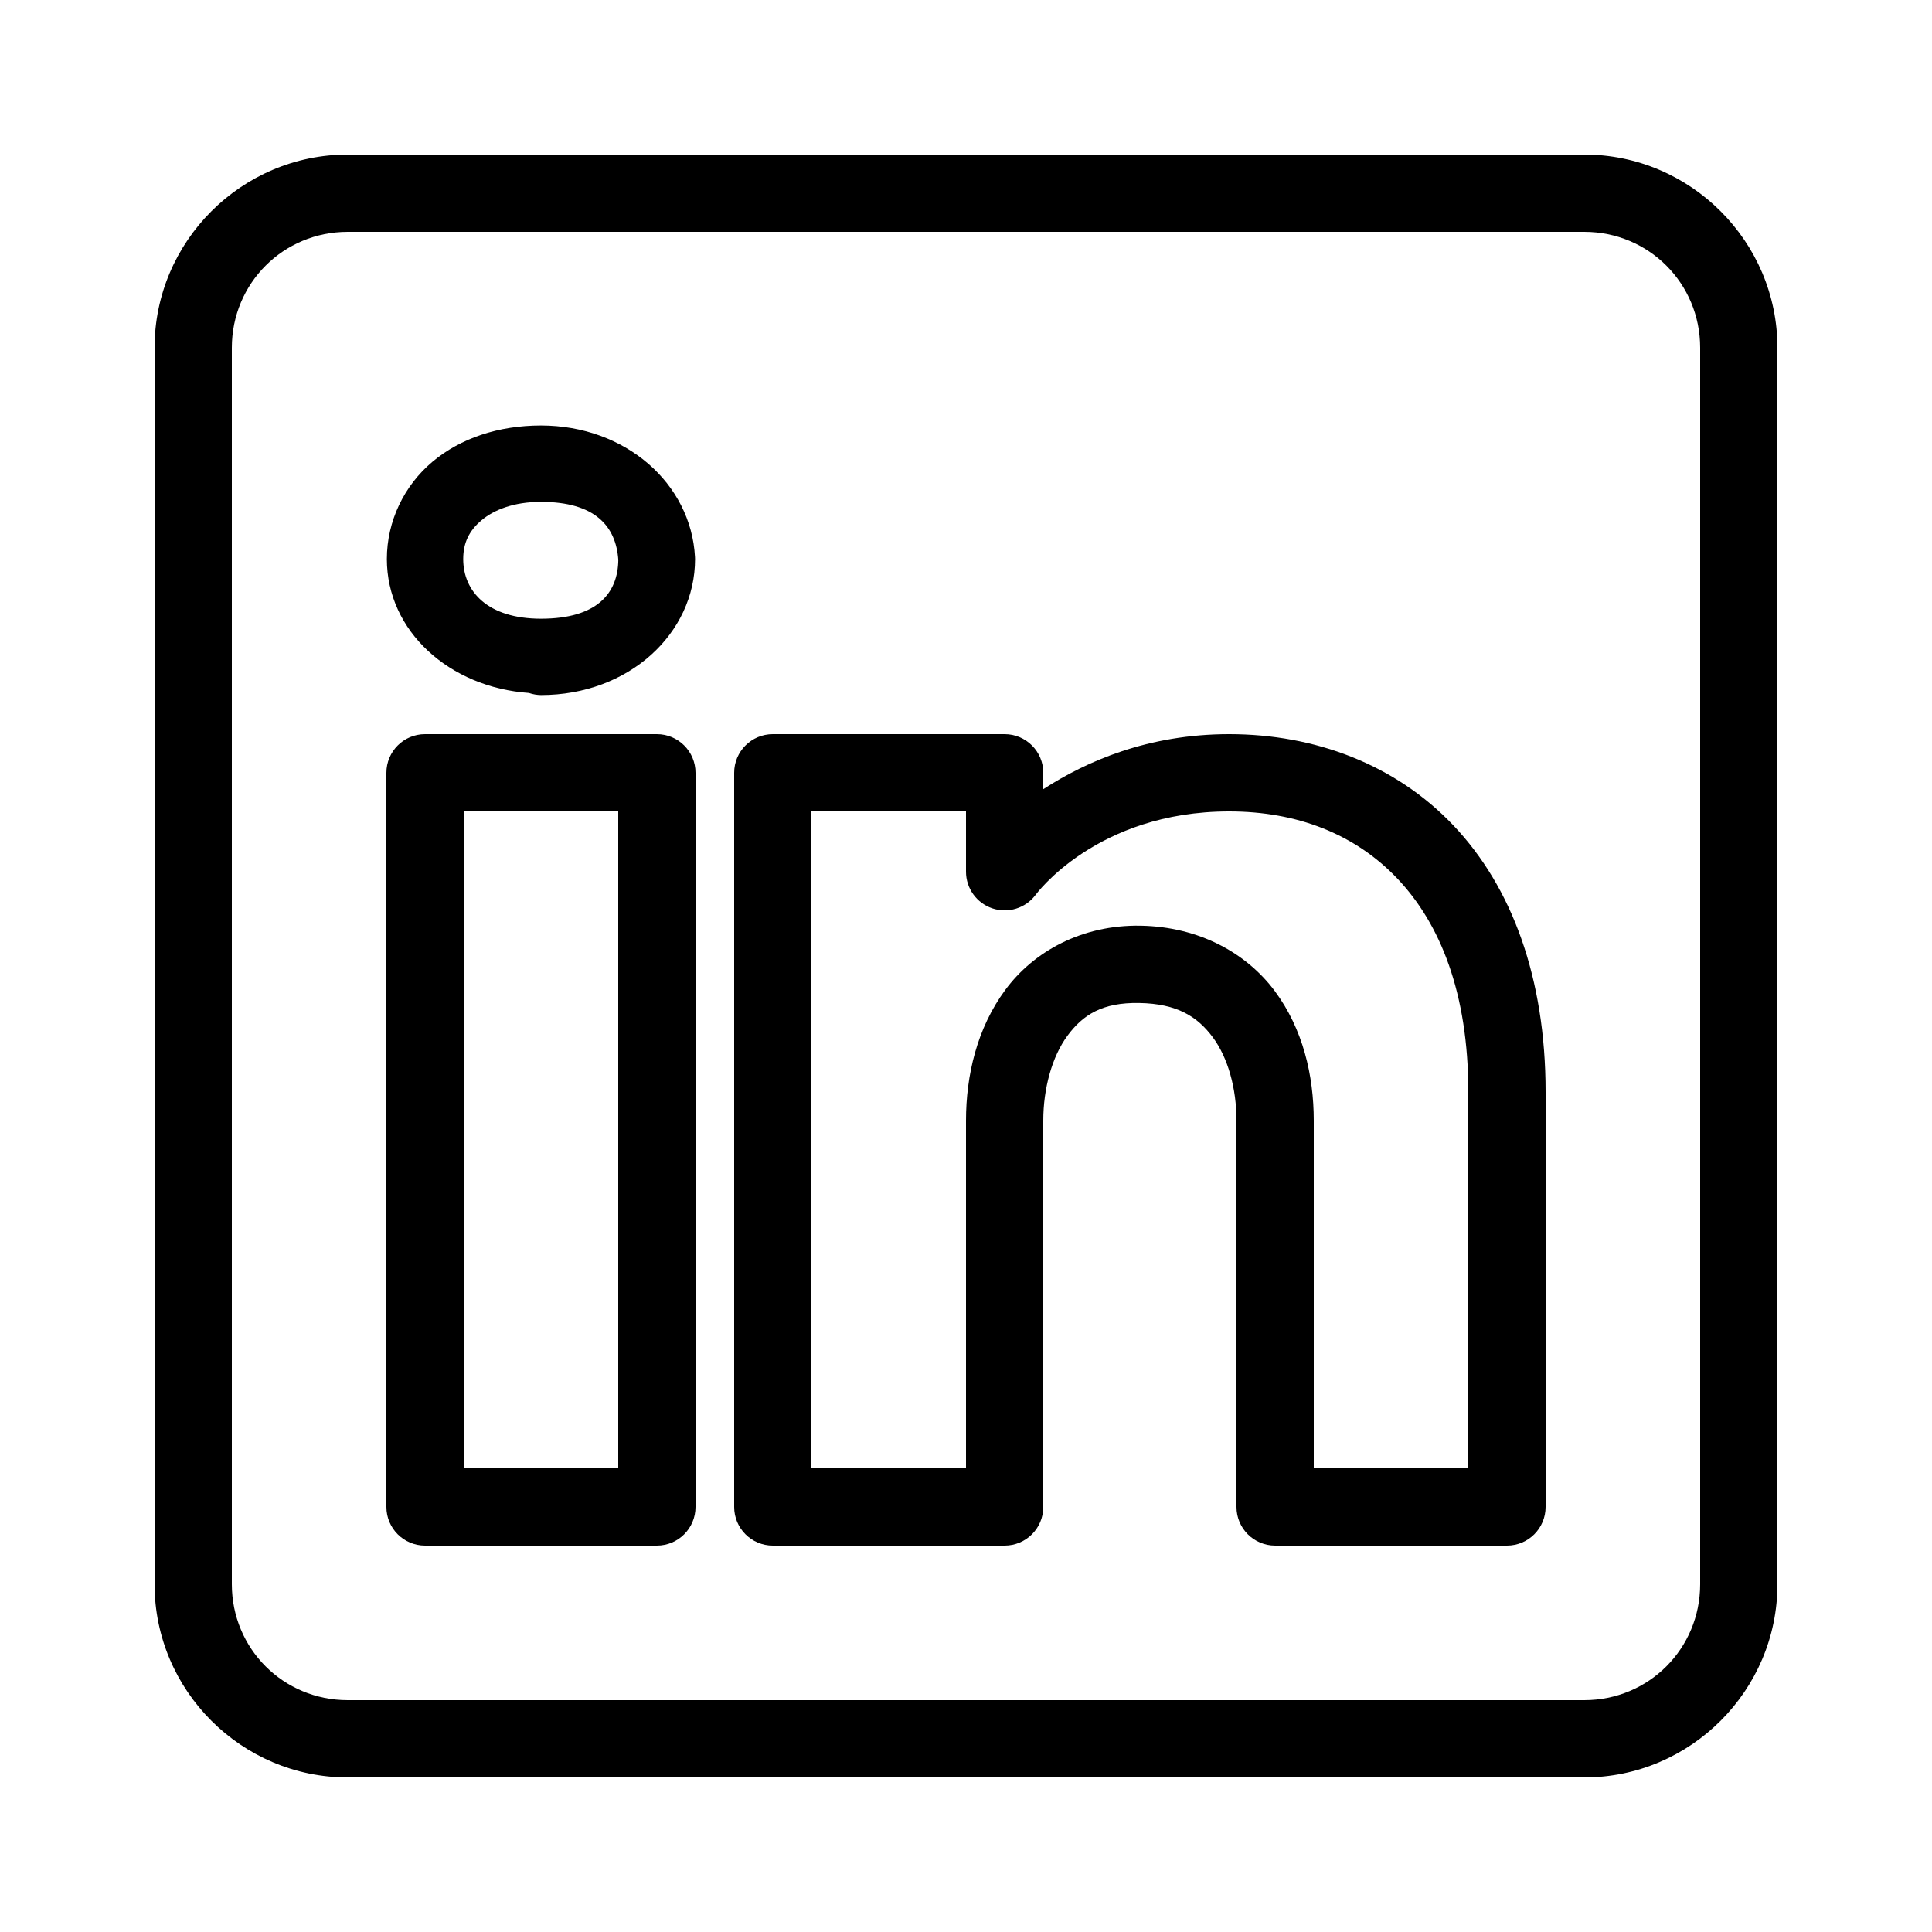
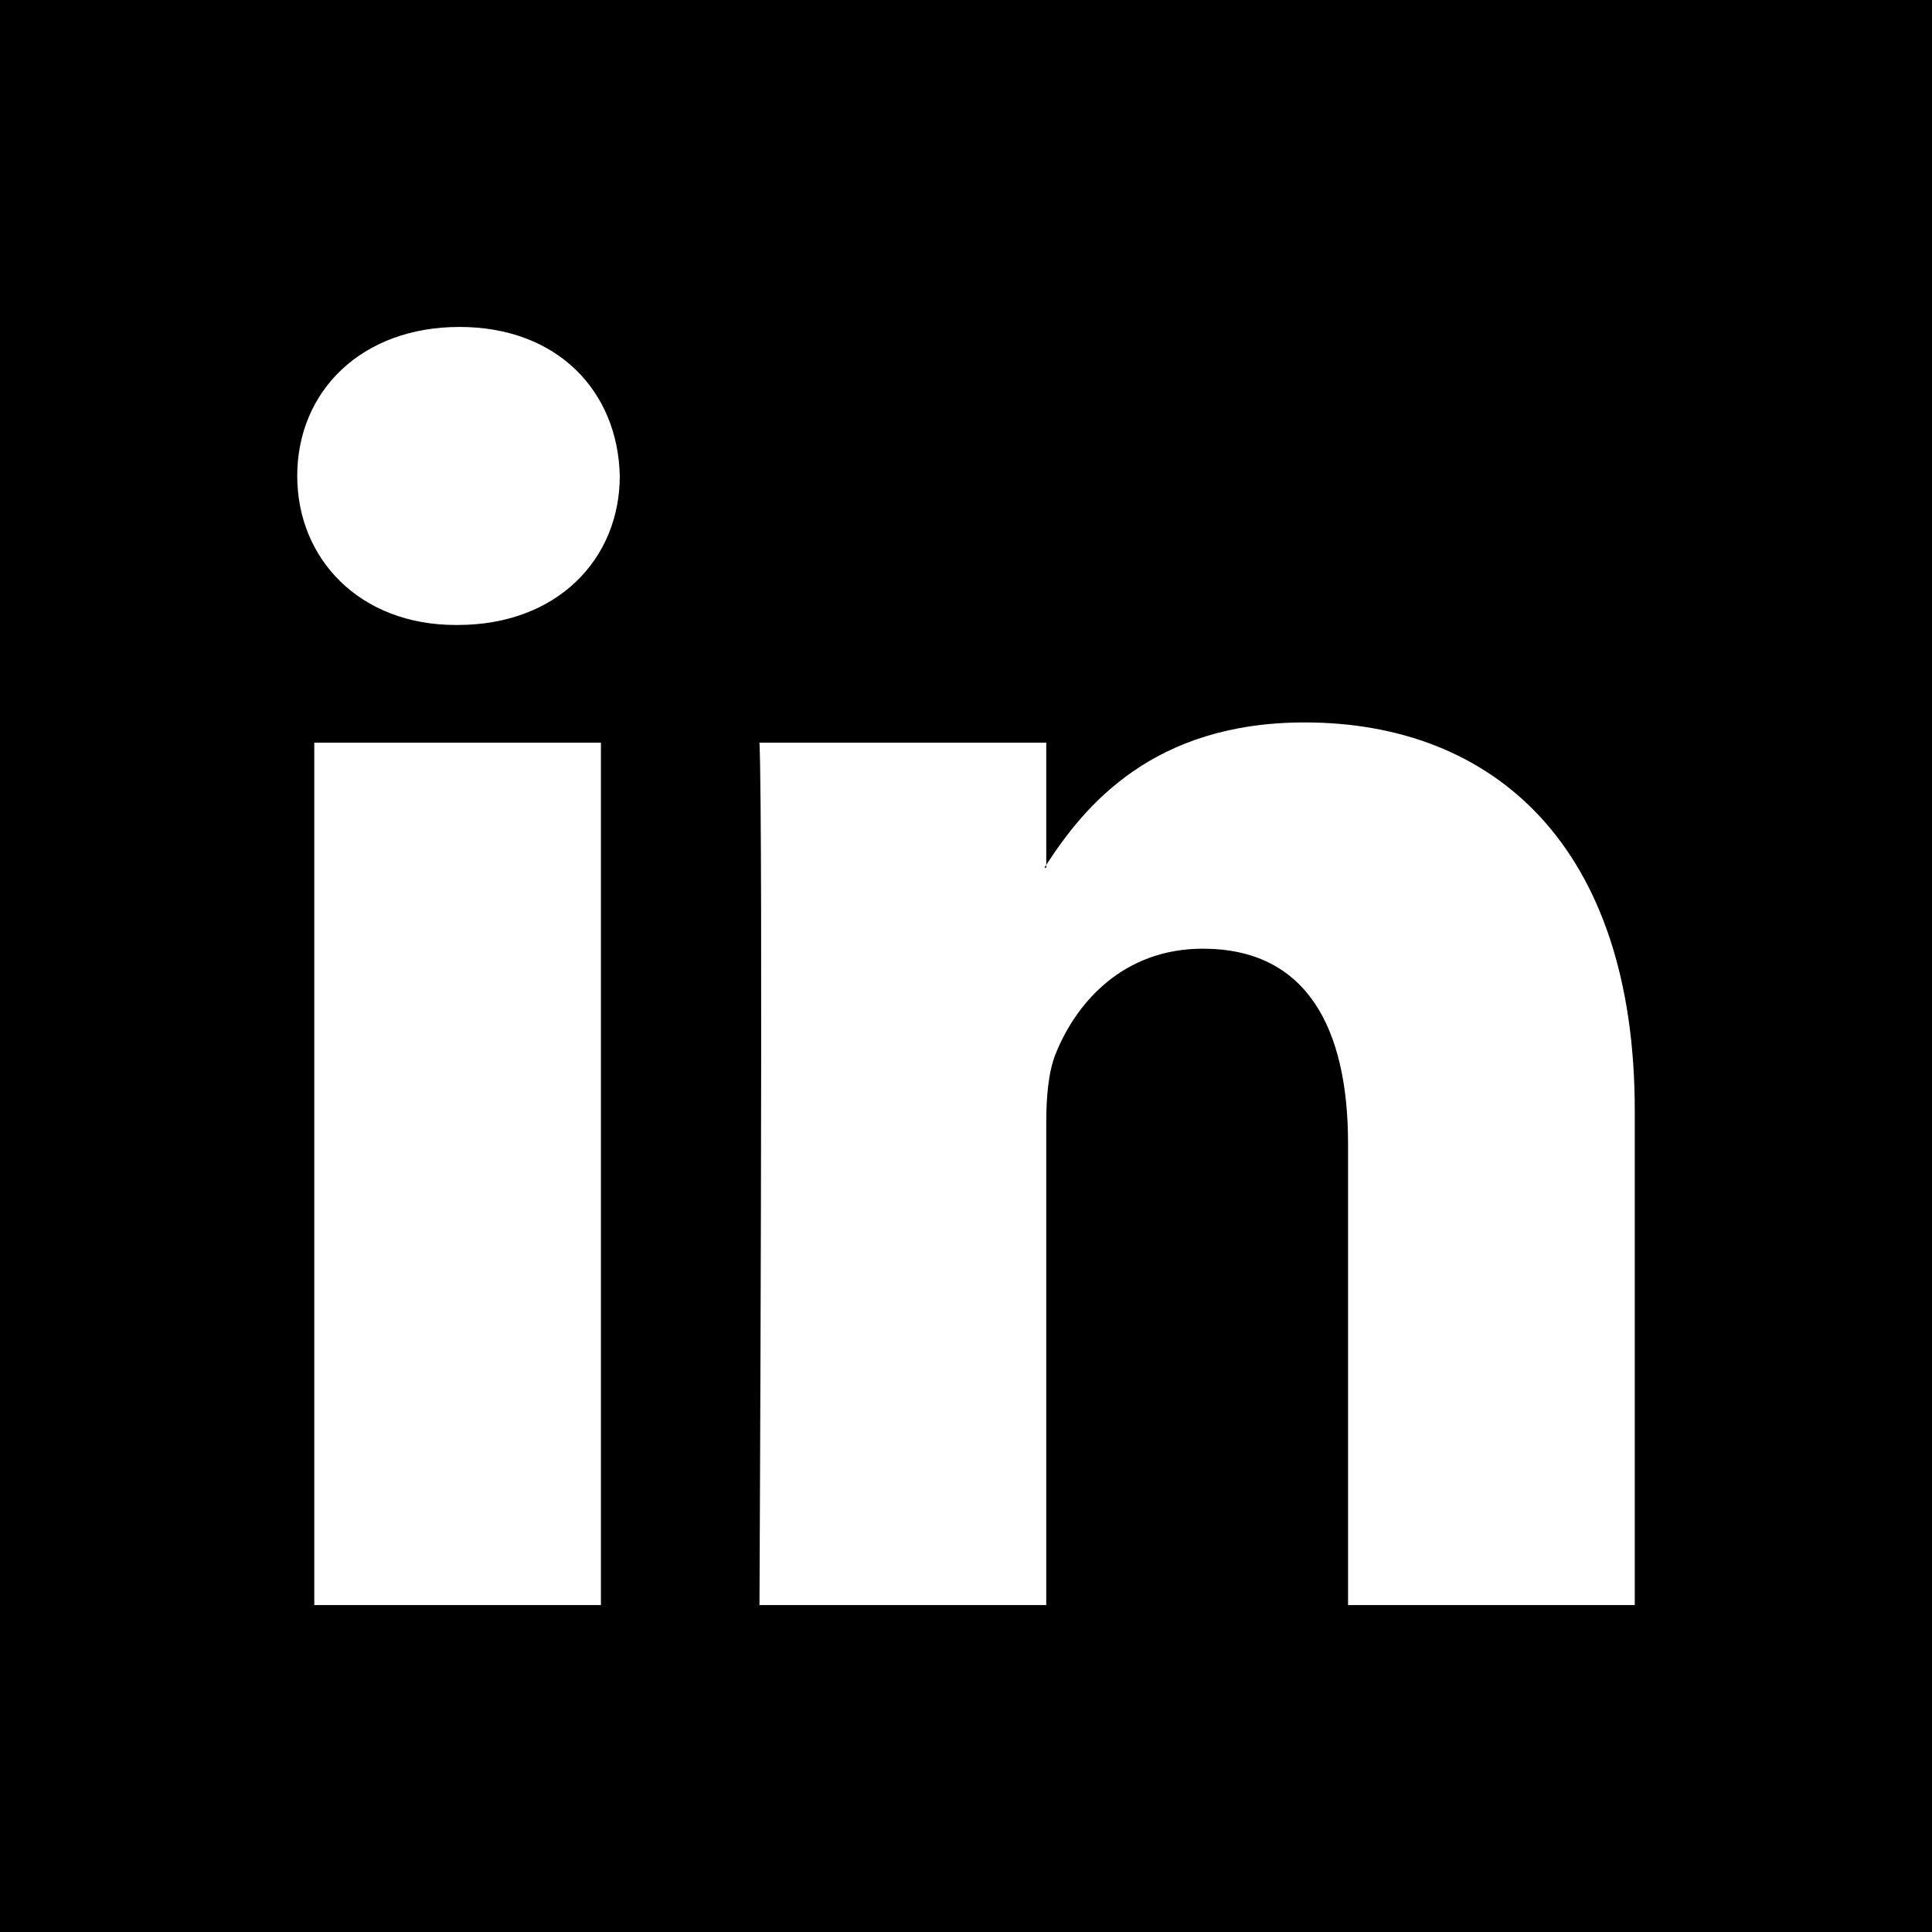
- <svg xmlns="http://www.w3.org/2000/svg" viewBox="0 0 50 50" width="100px" height="100px">
-   <path d="M 9 4 C 6.25 4 4 6.25 4 9 L 4 41 C 4 43.75 6.25 46 9 46 L 41 46 C 43.75 46 46 43.75 46 41 L 46 9 C 46 6.25 43.75 4 41 4 L 9 4 z M 9 6 L 41 6 C 42.668 6 44 7.332 44 9 L 44 41 C 44 42.668 42.668 44 41 44 L 9 44 C 7.332 44 6 42.668 6 41 L 6 9 C 6 7.332 7.332 6 9 6 z M 14 11.012 C 12.905 11.012 11.919 11.339 11.189 11.953 C 10.46 12.567 10.012 13.485 10.012 14.467 C 10.012 16.334 11.631 17.79 13.691 17.934 A 0.988 0.988 0 0 0 13.695 17.936 A 0.988 0.988 0 0 0 14 17.988 C 16.273 17.988 17.988 16.396 17.988 14.467 A 0.988 0.988 0 0 0 17.986 14.414 C 17.885 12.514 16.19 11.012 14 11.012 z M 14 12.988 C 15.392 12.988 15.942 13.61 16.002 14.492 C 15.99 15.348 15.46 16.012 14 16.012 C 12.615 16.012 11.988 15.302 11.988 14.467 C 11.988 14.049 12.141 13.734 12.461 13.465 C 12.781 13.195 13.295 12.988 14 12.988 z M 11 19 A 1 1 0 0 0 10 20 L 10 39 A 1 1 0 0 0 11 40 L 17 40 A 1 1 0 0 0 18 39 L 18 33.135 L 18 20 A 1 1 0 0 0 17 19 L 11 19 z M 20 19 A 1 1 0 0 0 19 20 L 19 39 A 1 1 0 0 0 20 40 L 26 40 A 1 1 0 0 0 27 39 L 27 29 C 27 28.17 27.226 27.345 27.625 26.805 C 28.024 26.264 28.526 25.94 29.482 25.957 C 30.468 25.974 30.99 26.312 31.385 26.842 C 31.78 27.372 32 28.167 32 29 L 32 39 A 1 1 0 0 0 33 40 L 39 40 A 1 1 0 0 0 40 39 L 40 28.262 C 40 25.3 39.123 22.954 37.619 21.367 C 36.115 19.78 34.024 19 31.812 19 C 29.71 19 28.111 19.705 27 20.424 L 27 20 A 1 1 0 0 0 26 19 L 20 19 z M 12 21 L 16 21 L 16 33.135 L 16 38 L 12 38 L 12 21 z M 21 21 L 25 21 L 25 22.561 A 1 1 0 0 0 26.799 23.162 C 26.799 23.162 28.369 21 31.812 21 C 33.566 21 35.069 21.583 36.168 22.742 C 37.267 23.902 38 25.688 38 28.262 L 38 38 L 34 38 L 34 29 C 34 27.833 33.72 26.627 32.99 25.646 C 32.26 24.666 31.032 23.983 29.518 23.957 C 27.996 23.93 26.748 24.627 26.016 25.619 C 25.284 26.611 25 27.83 25 29 L 25 38 L 21 38 L 21 21 z" />
+ <svg xmlns="http://www.w3.org/2000/svg" fill="#000000" height="800px" width="800px" version="1.1" id="Layer_1" viewBox="0 0 455 455" xml:space="preserve">
+   <g>
+     <path style="fill-rule:evenodd;clip-rule:evenodd;" d="M246.4,204.35v-0.665c-0.136,0.223-0.324,0.446-0.442,0.665H246.4z" />
+     <path style="fill-rule:evenodd;clip-rule:evenodd;" d="M0,0v455h455V0H0z M141.522,378.002H74.016V174.906h67.506V378.002z    M107.769,147.186h-0.446C84.678,147.186,70,131.585,70,112.085c0-19.928,15.107-35.087,38.211-35.087   c23.109,0,37.31,15.159,37.752,35.087C145.963,131.585,131.32,147.186,107.769,147.186z M385,378.002h-67.524V269.345   c0-27.291-9.756-45.92-34.195-45.92c-18.664,0-29.755,12.543-34.641,24.693c-1.776,4.34-2.24,10.373-2.24,16.459v113.426h-67.537   c0,0,0.905-184.043,0-203.096H246.4v28.779c8.973-13.807,24.986-33.547,60.856-33.547c44.437,0,77.744,29.02,77.744,91.398V378.002   z" />
+   </g>
</svg>
